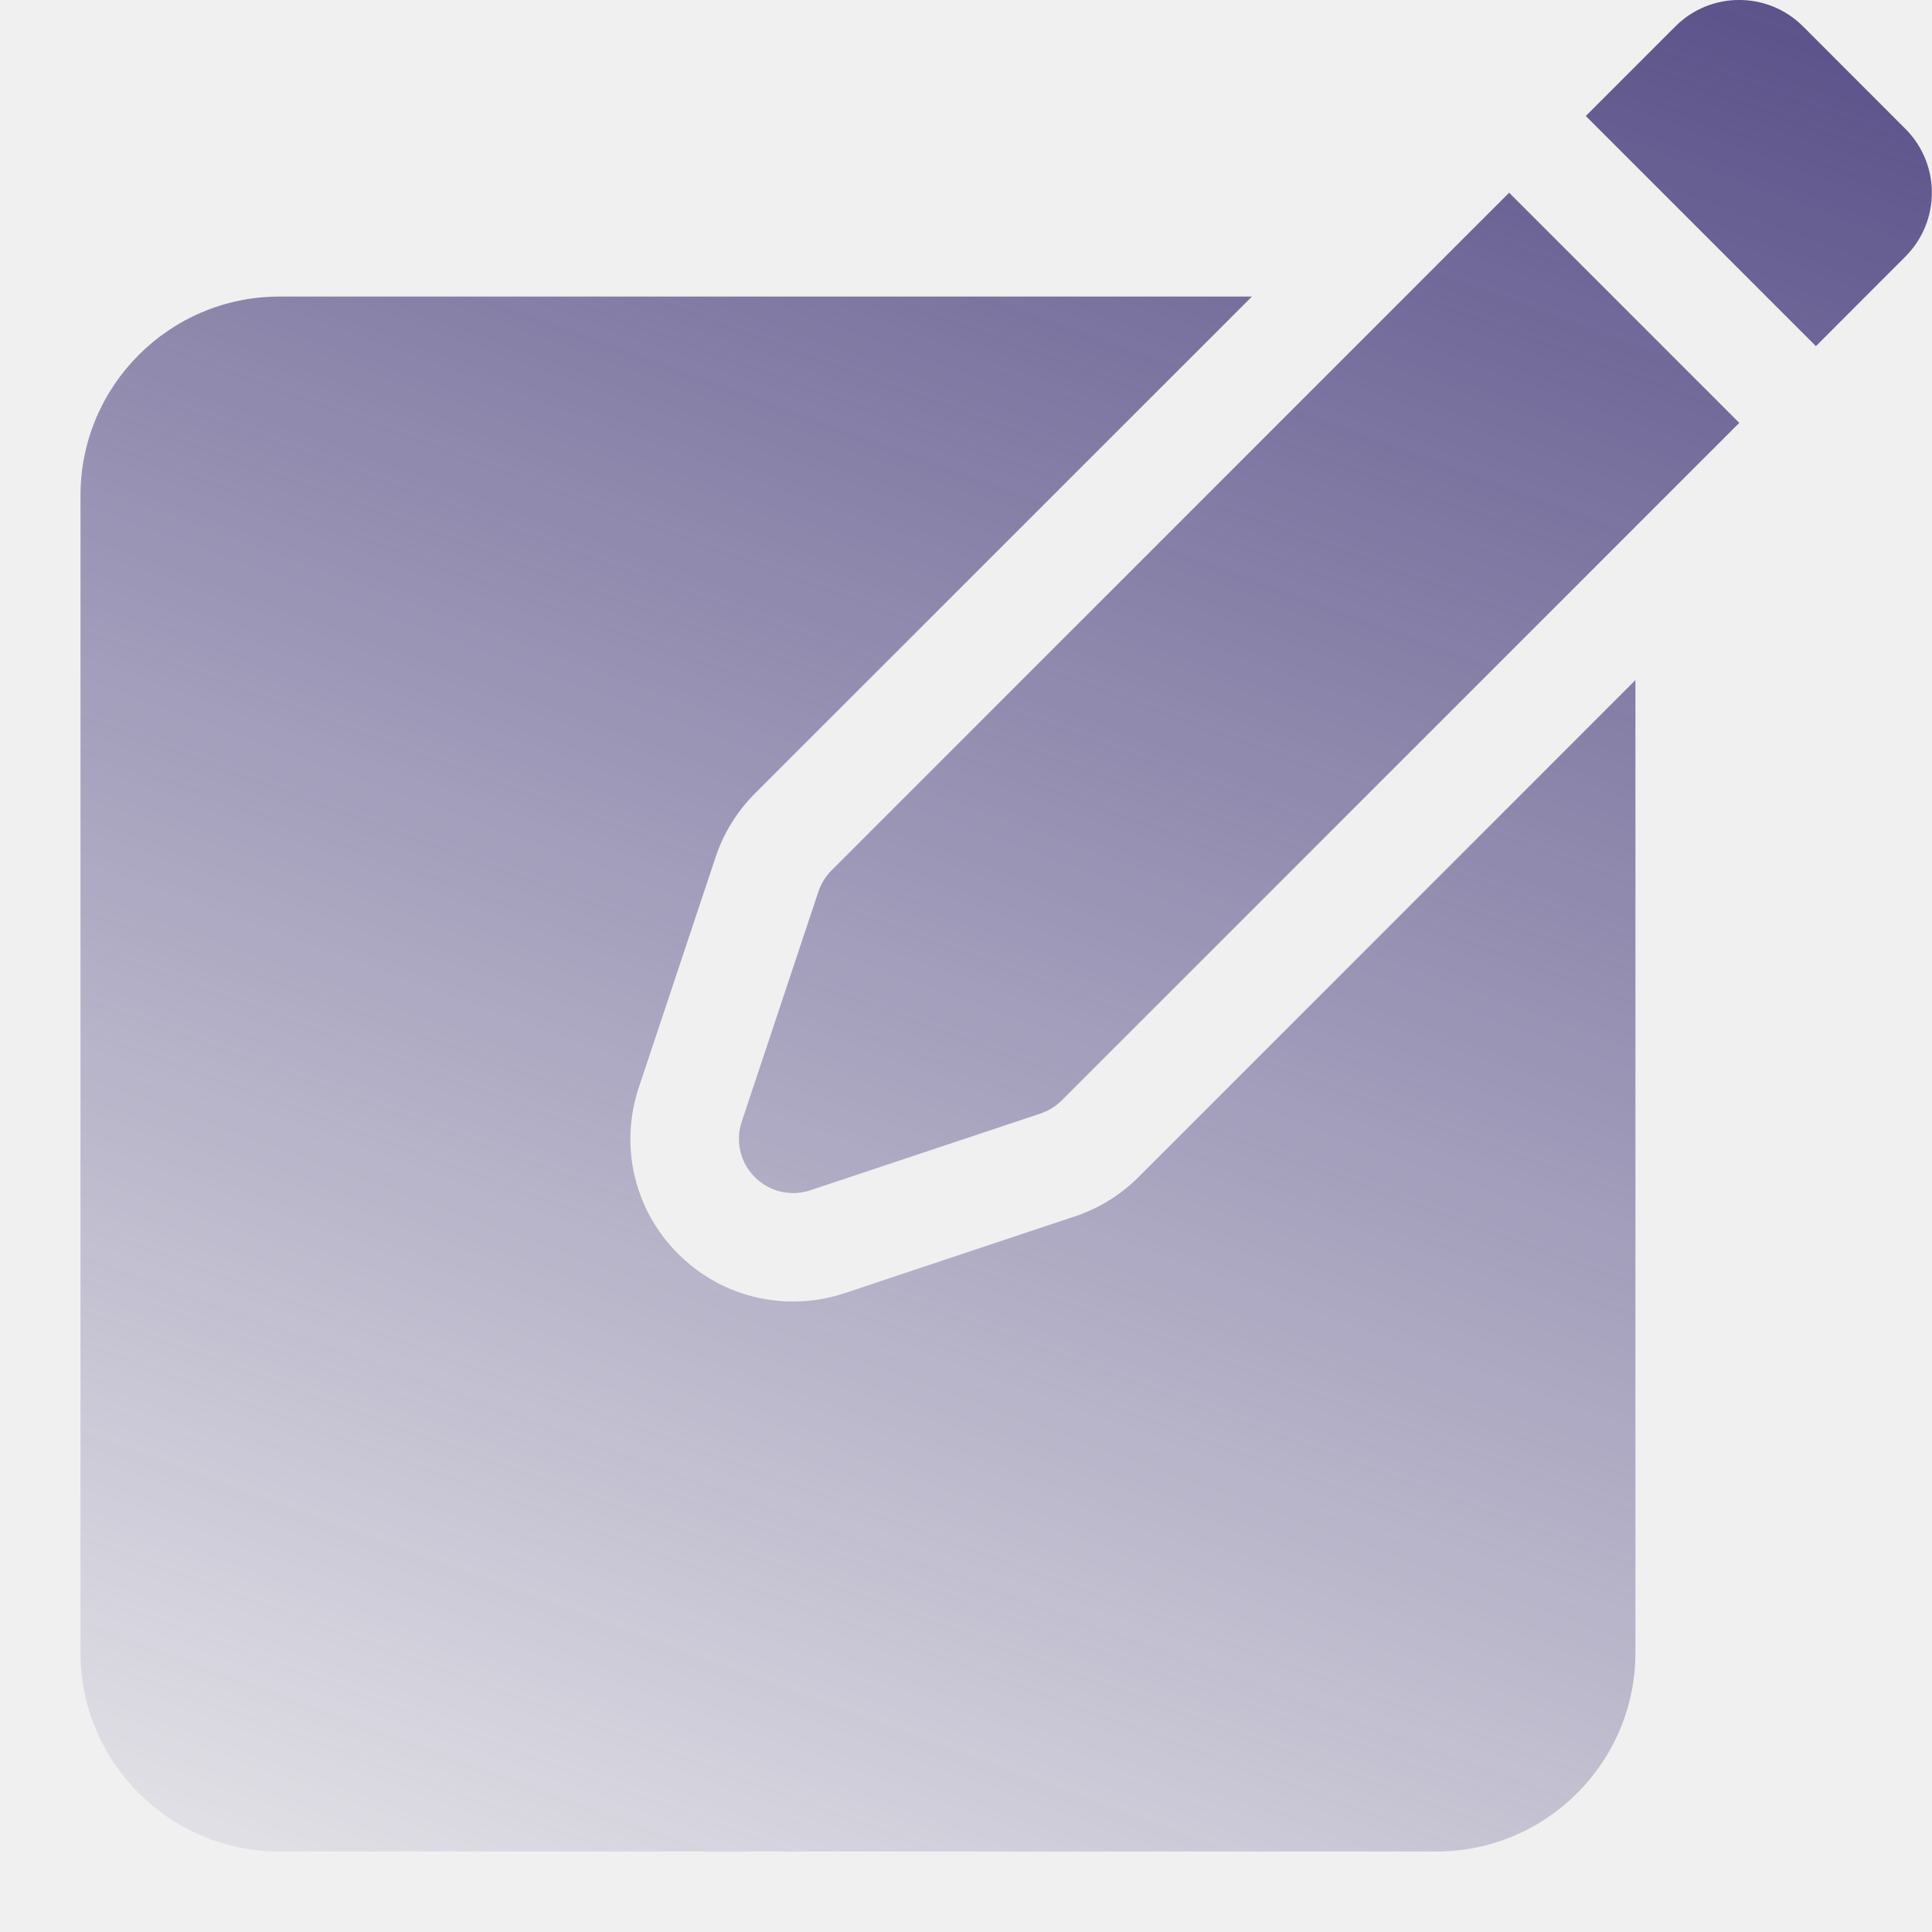
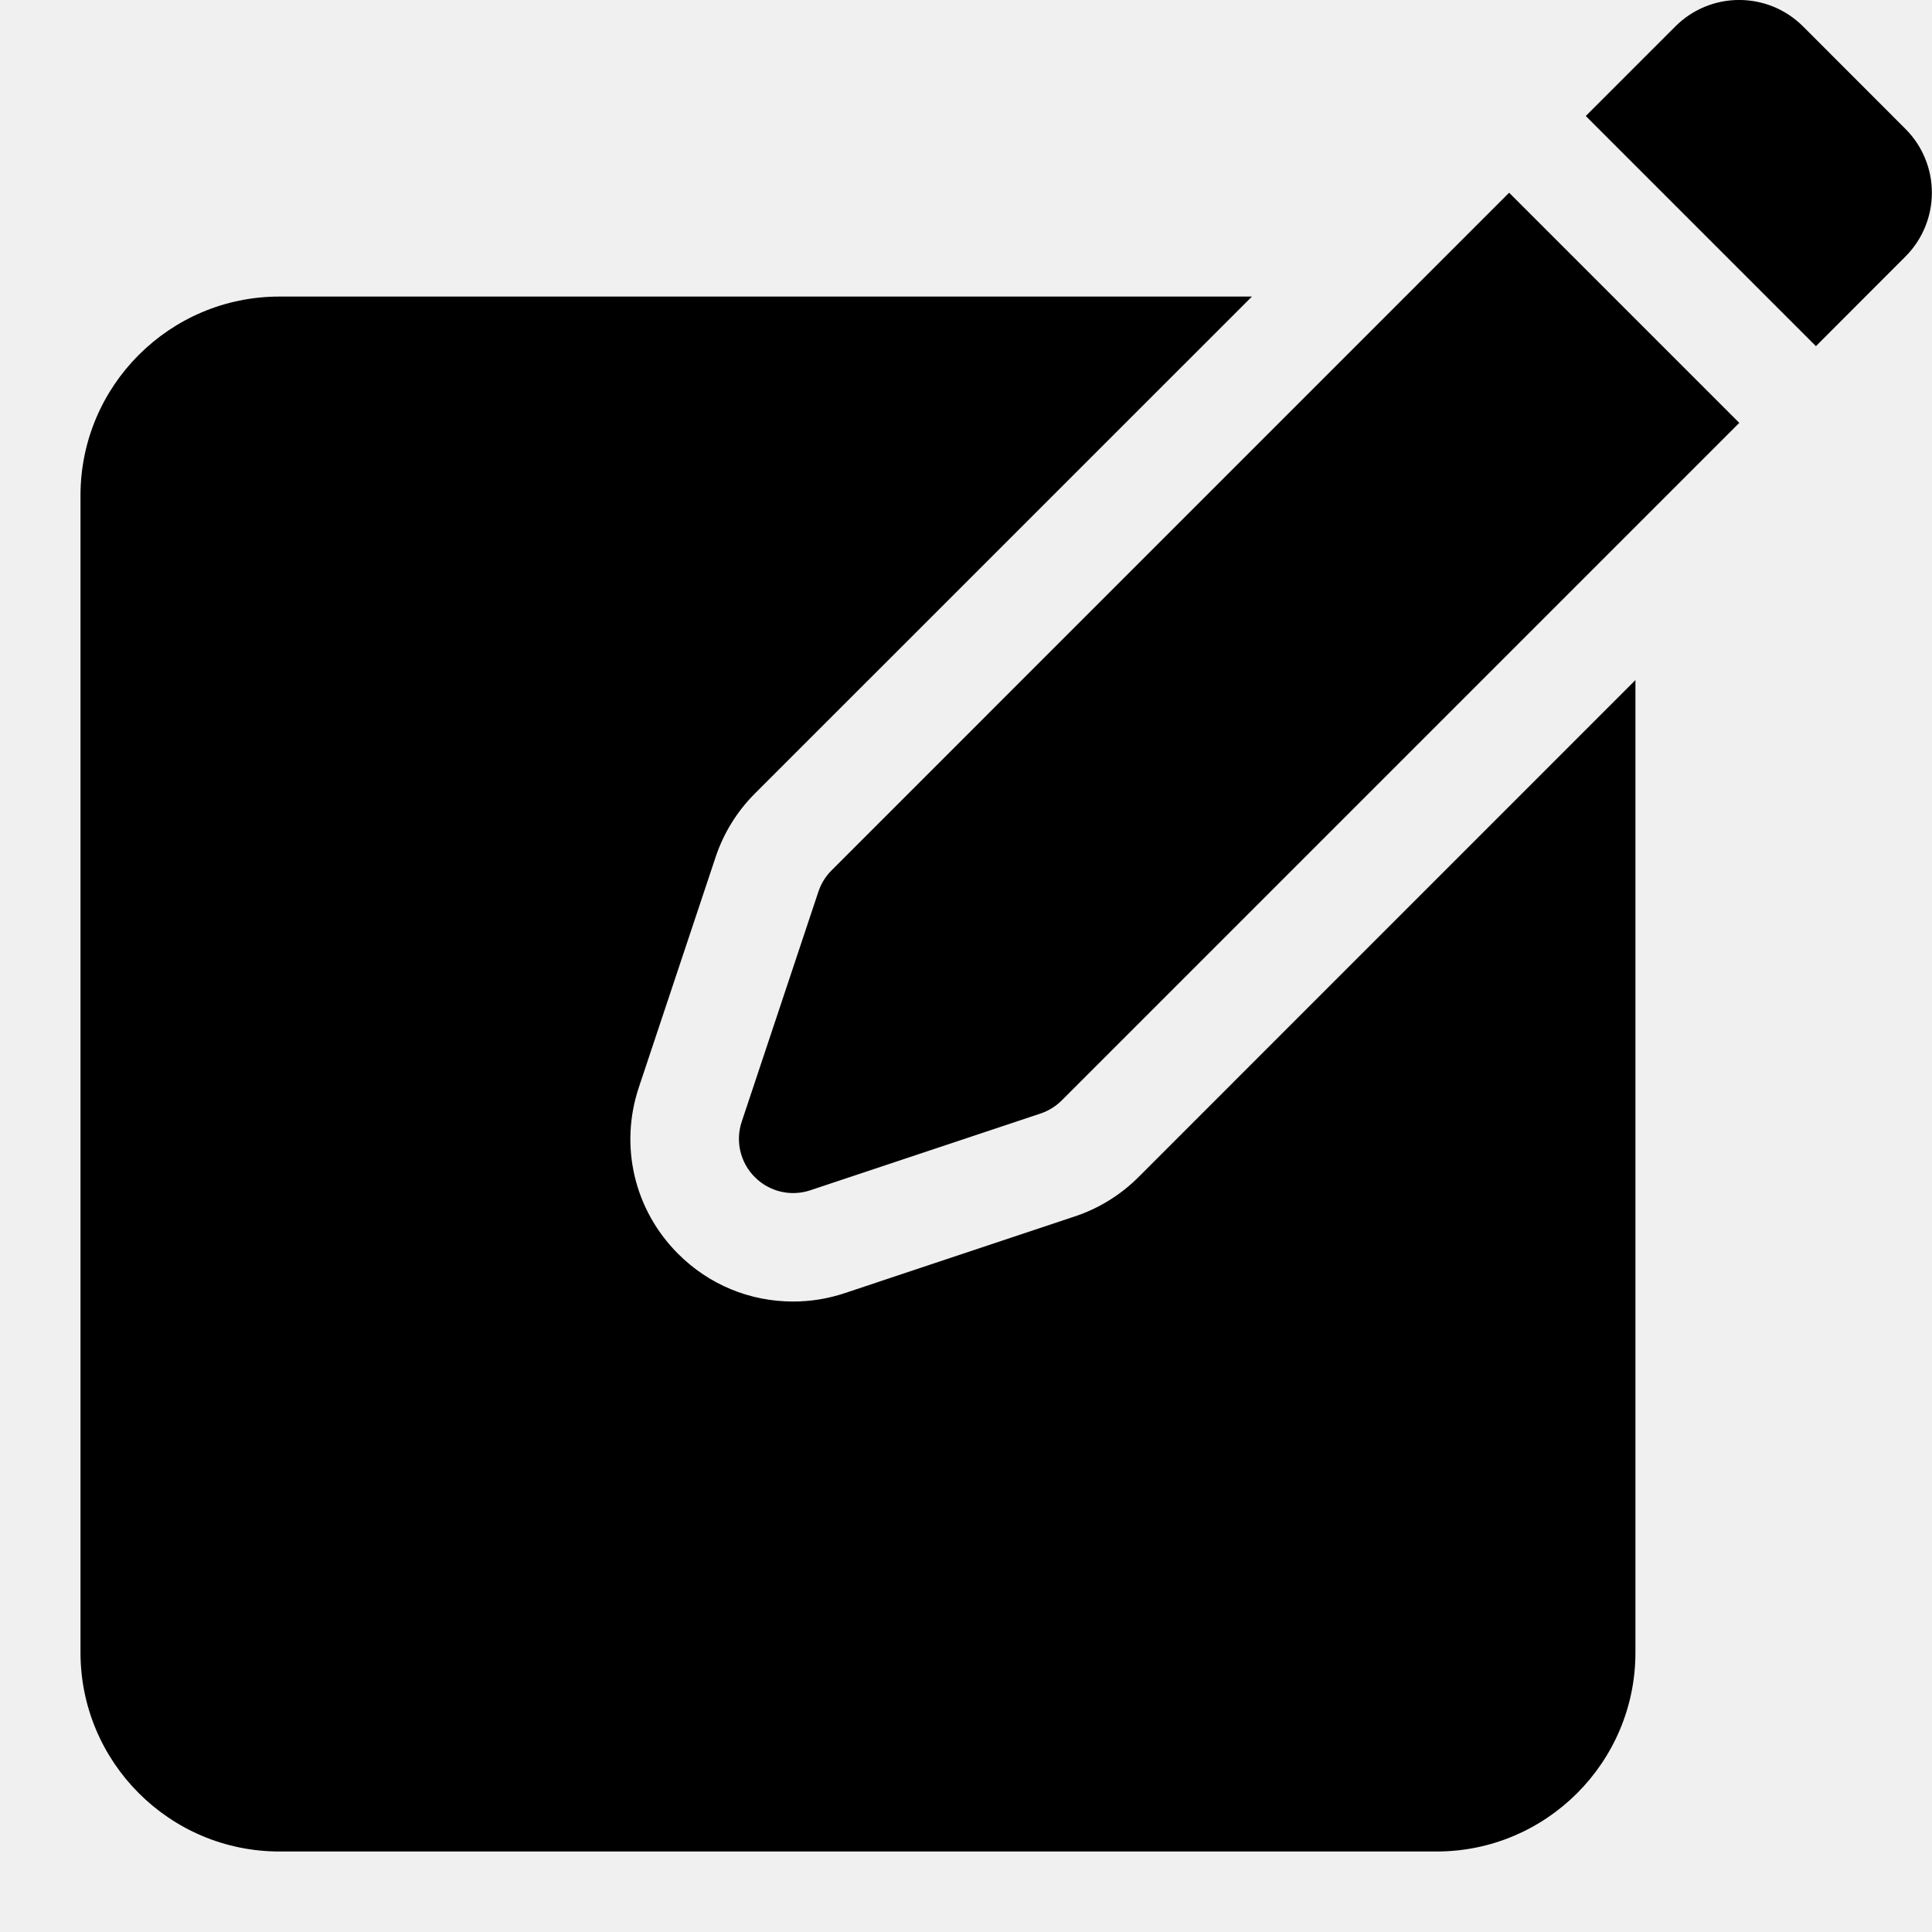
<svg xmlns="http://www.w3.org/2000/svg" width="24" height="24" viewBox="0 0 24 24" fill="none">
  <g clipPath="url(#clip0_1063_27417)">
    <path fillRule="evenodd" clipRule="evenodd" d="M20.811 0.329C21.249 -0.11 21.96 -0.11 22.399 0.329L23.669 1.6C24.108 2.038 24.108 2.749 23.669 3.188L22.558 4.3L19.699 1.441L20.811 0.329ZM10.33 10.812C10.256 10.886 10.2 10.976 10.167 11.075L9.214 13.934C9.133 14.176 9.196 14.443 9.377 14.623C9.557 14.804 9.824 14.867 10.066 14.786L12.925 13.833C13.024 13.8 13.115 13.744 13.189 13.67L21.606 5.253L18.747 2.394L10.33 10.812ZM14.142 14.623C13.921 14.844 13.648 15.013 13.351 15.111L10.493 16.064C10.286 16.133 10.071 16.168 9.853 16.168C9.313 16.168 8.806 15.958 8.424 15.576C7.879 15.031 7.692 14.238 7.936 13.507L8.889 10.649C8.987 10.352 9.156 10.079 9.377 9.858L15.552 3.684H3.471C2.108 3.684 1 4.792 1 6.154V20.529C1 21.892 2.108 23 3.471 23H17.846C19.208 23 20.316 21.892 20.316 20.529V8.448L14.142 14.623Z" fill="url(#paint0_linear_1063_27417)" />
  </g>
  <defs>
    <linearGradient id="paint0_linear_1063_27417" x1="14.896" y1="-3.354" x2="3.875" y2="26.833" gradientUnits="userSpaceOnUse">
-       <stop stop-color="#584F88" />
-       <stop offset="1" stop-color="#584F88" stop-opacity="0" />
+       <stop stopColor="#584F88" />
+       <stop offset="1" stopColor="#584F88" stopOpacity="0" />
    </linearGradient>
    <clipPath id="clip0_1063_27417">
      <rect width="24" height="24" fill="white" />
    </clipPath>
  </defs>
</svg>
